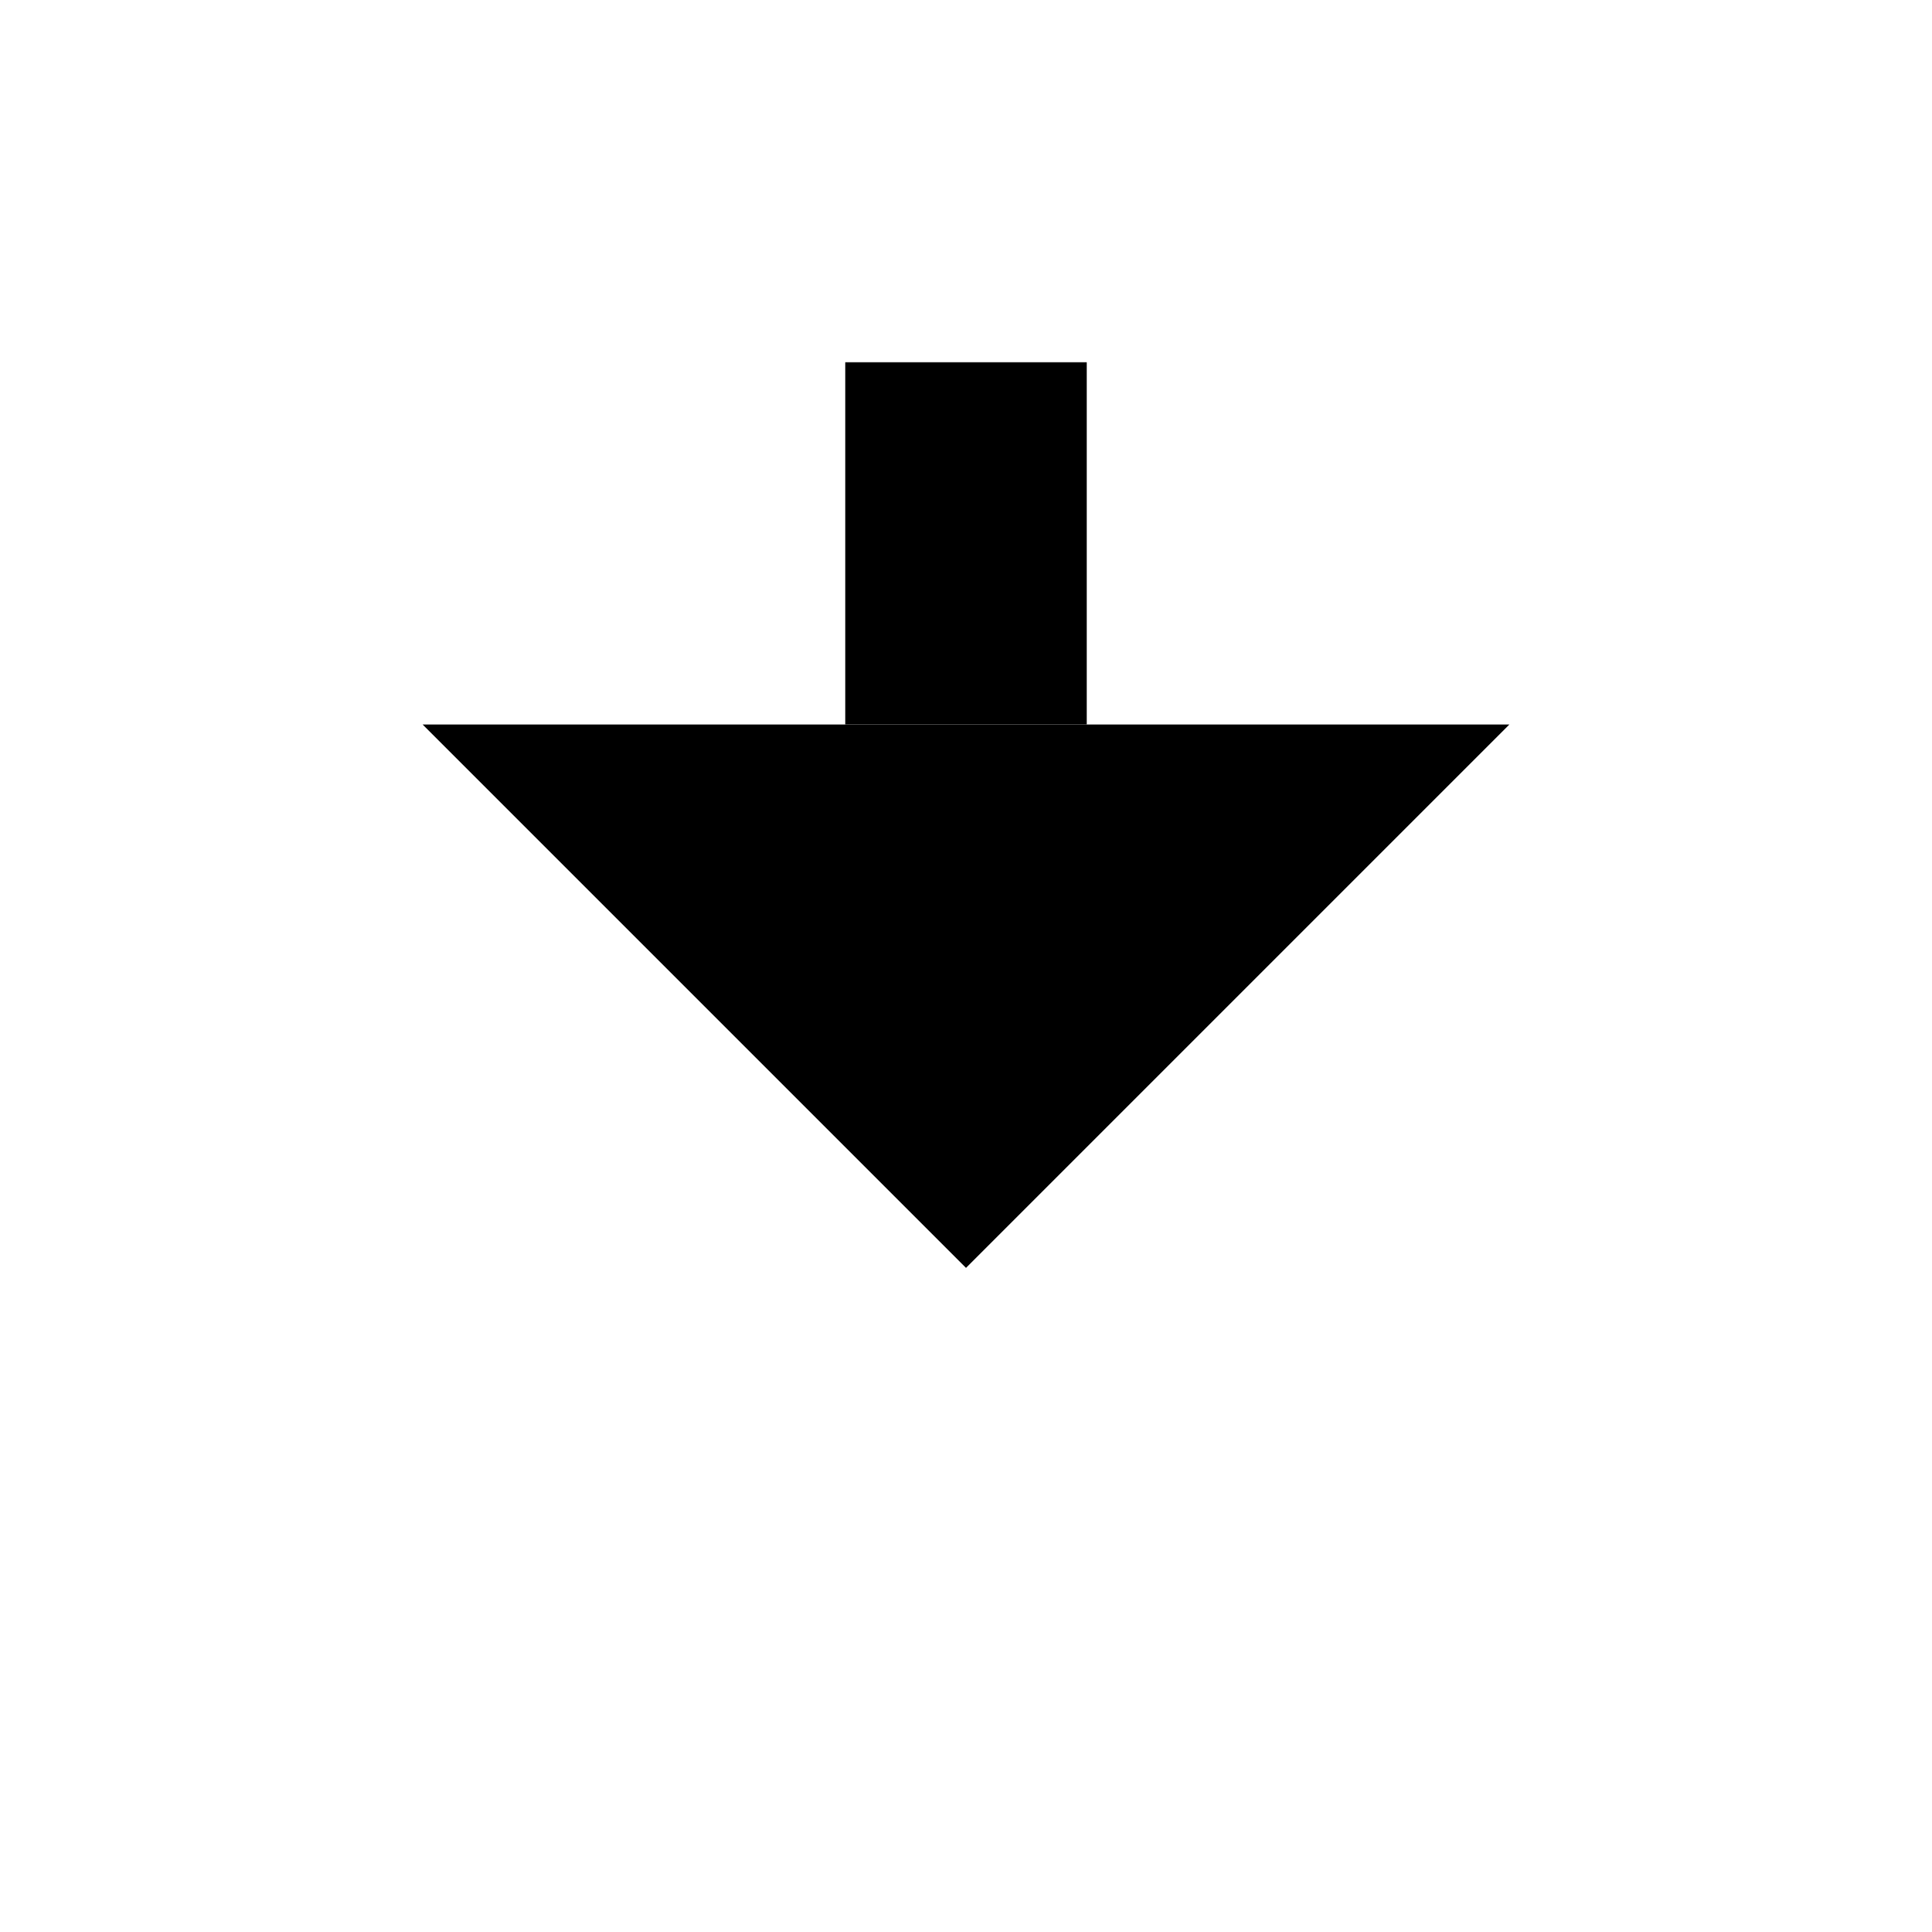
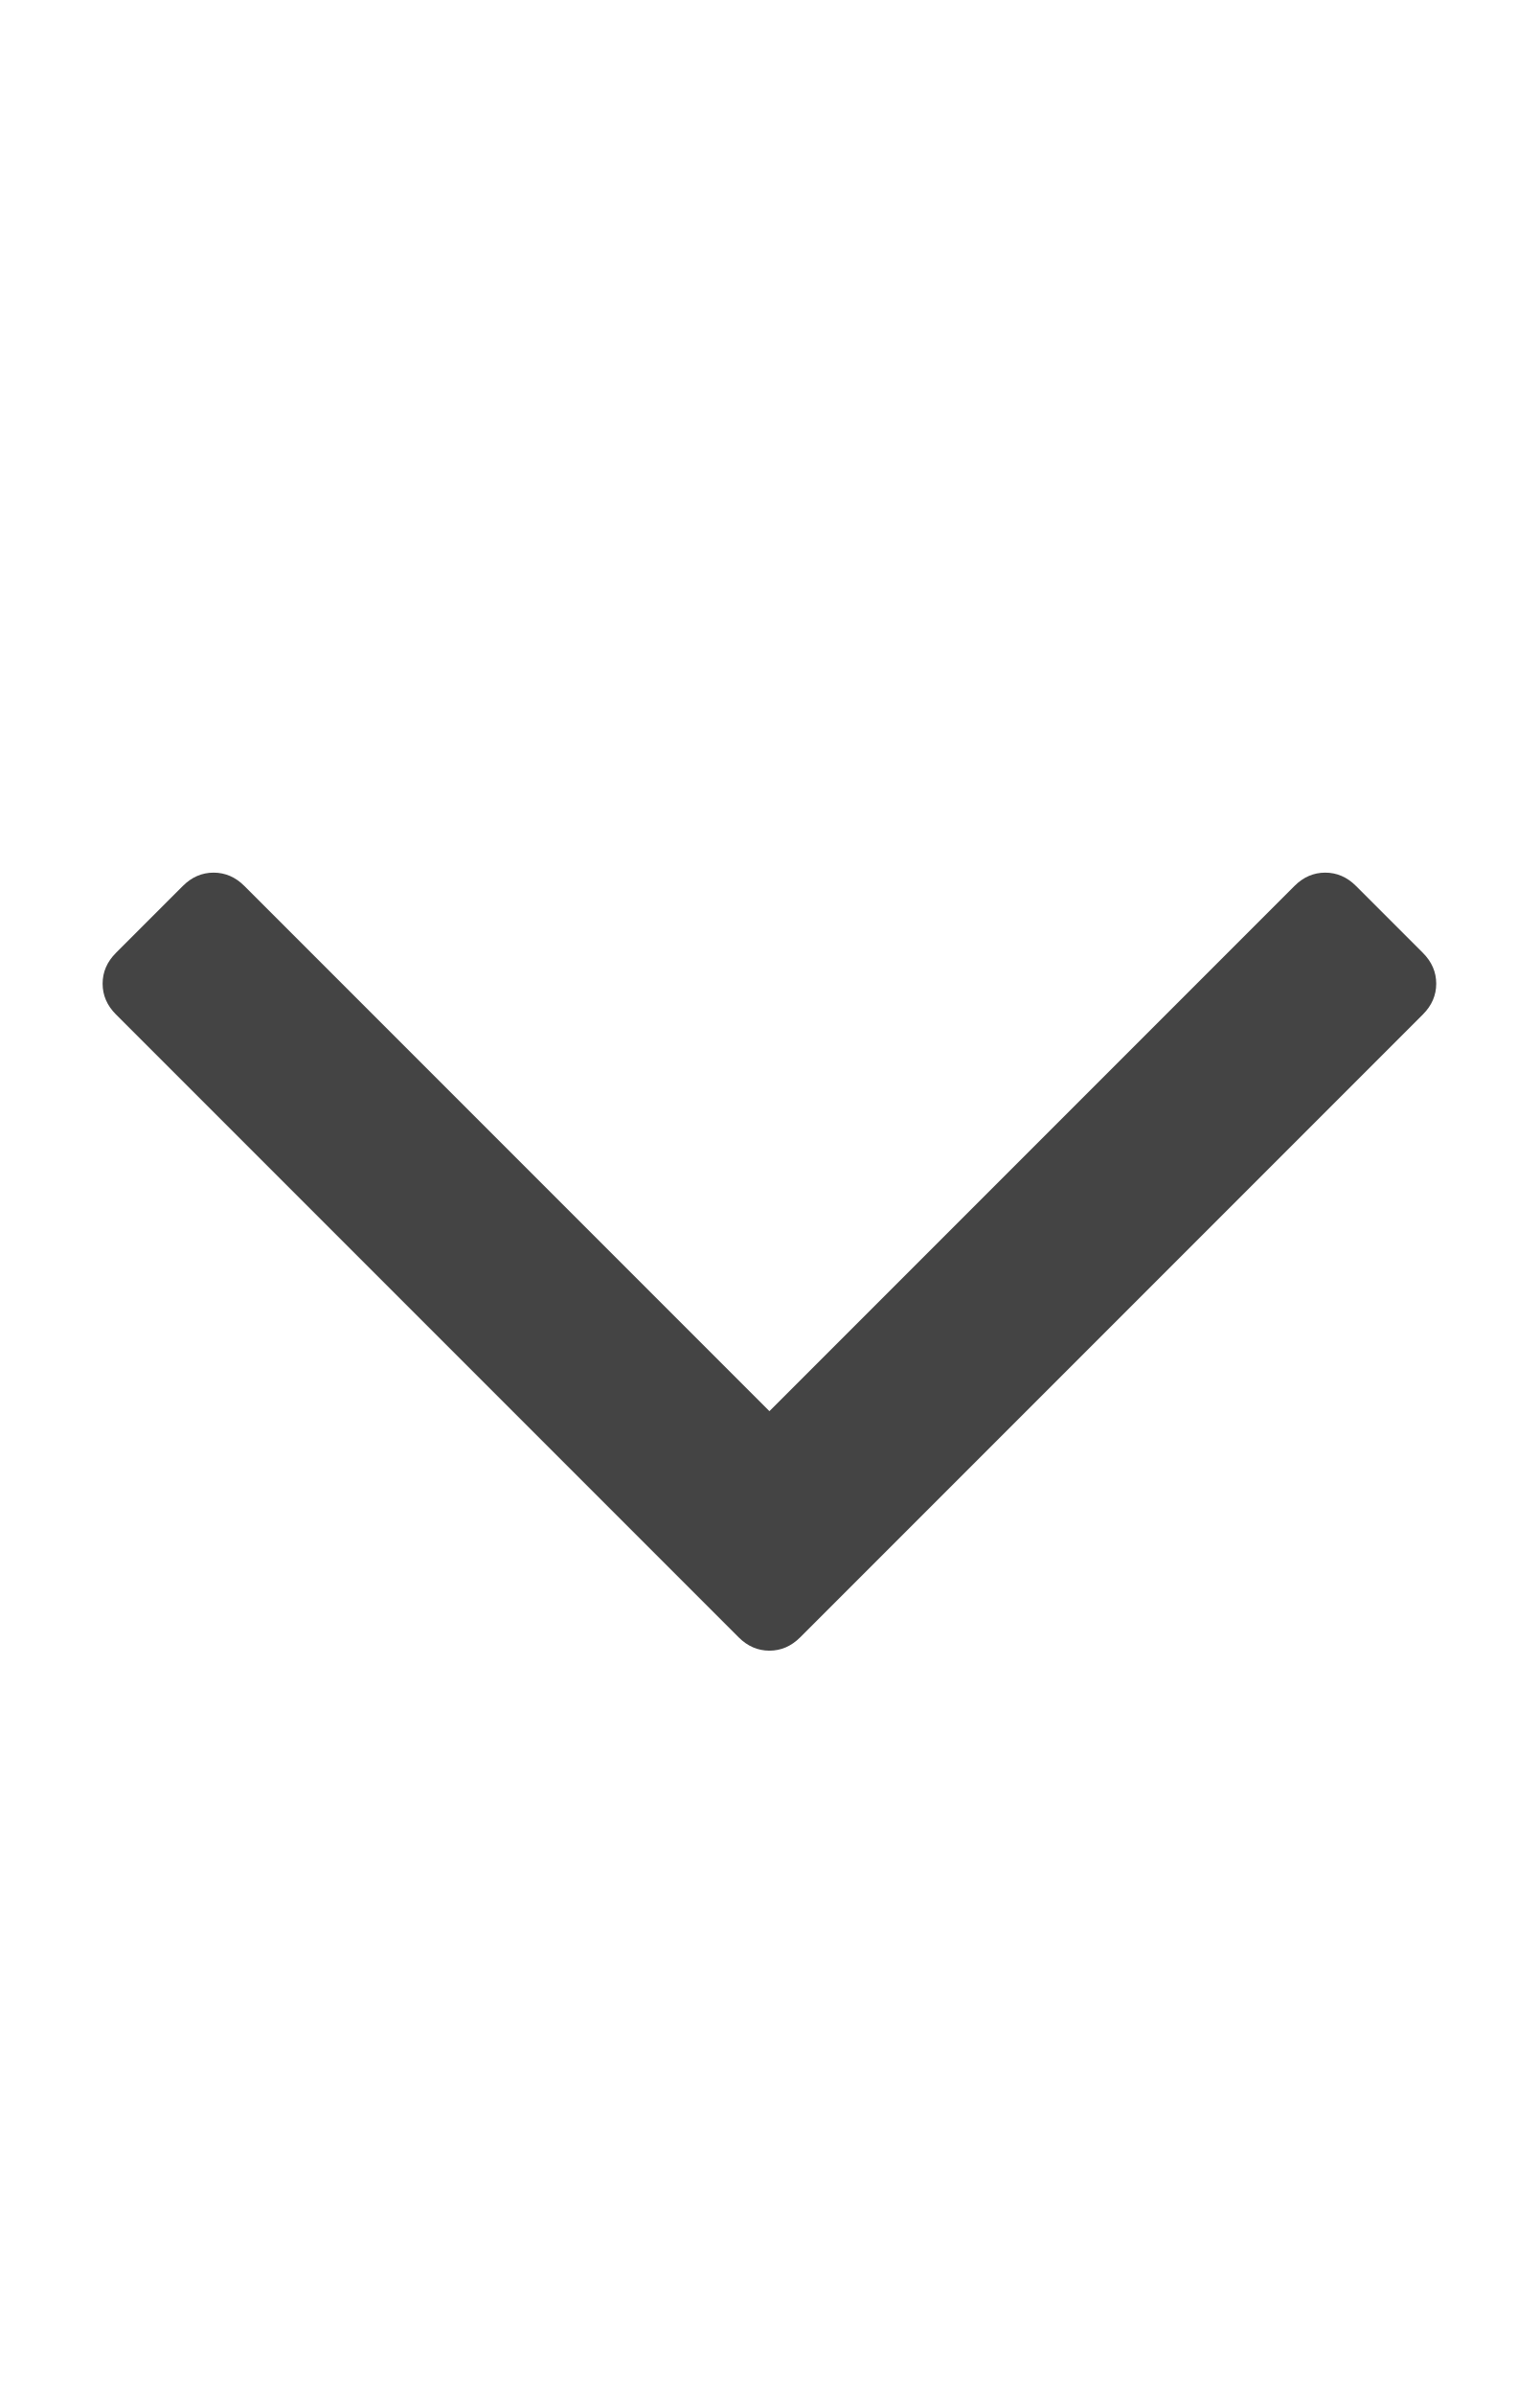
- <svg xmlns="http://www.w3.org/2000/svg" version="1.1" id="Layer_1" x="0px" y="0px" viewBox="0 0 32 32" style="enable-background:new 0 0 32 32;" xml:space="preserve">
-   <polygon points="16,21 25,12 7,12 " />
-   <rect x="14" y="6" width="4" height="6" />
+ <svg xmlns="http://www.w3.org/2000/svg" version="1.1" width="9" height="14" viewBox="0 0 9 14">
+   <path fill="#444444" d="M8.398 5.75q0 0.102-0.078 0.18l-3.641 3.641q-0.078 0.078-0.18 0.078t-0.18-0.078l-3.641-3.641q-0.078-0.078-0.078-0.18t0.078-0.18l0.391-0.391q0.078-0.078 0.18-0.078t0.18 0.078l3.070 3.070 3.070-3.070q0.078-0.078 0.18-0.078t0.18 0.078l0.391 0.391q0.078 0.078 0.078 0.18z" />
</svg>
